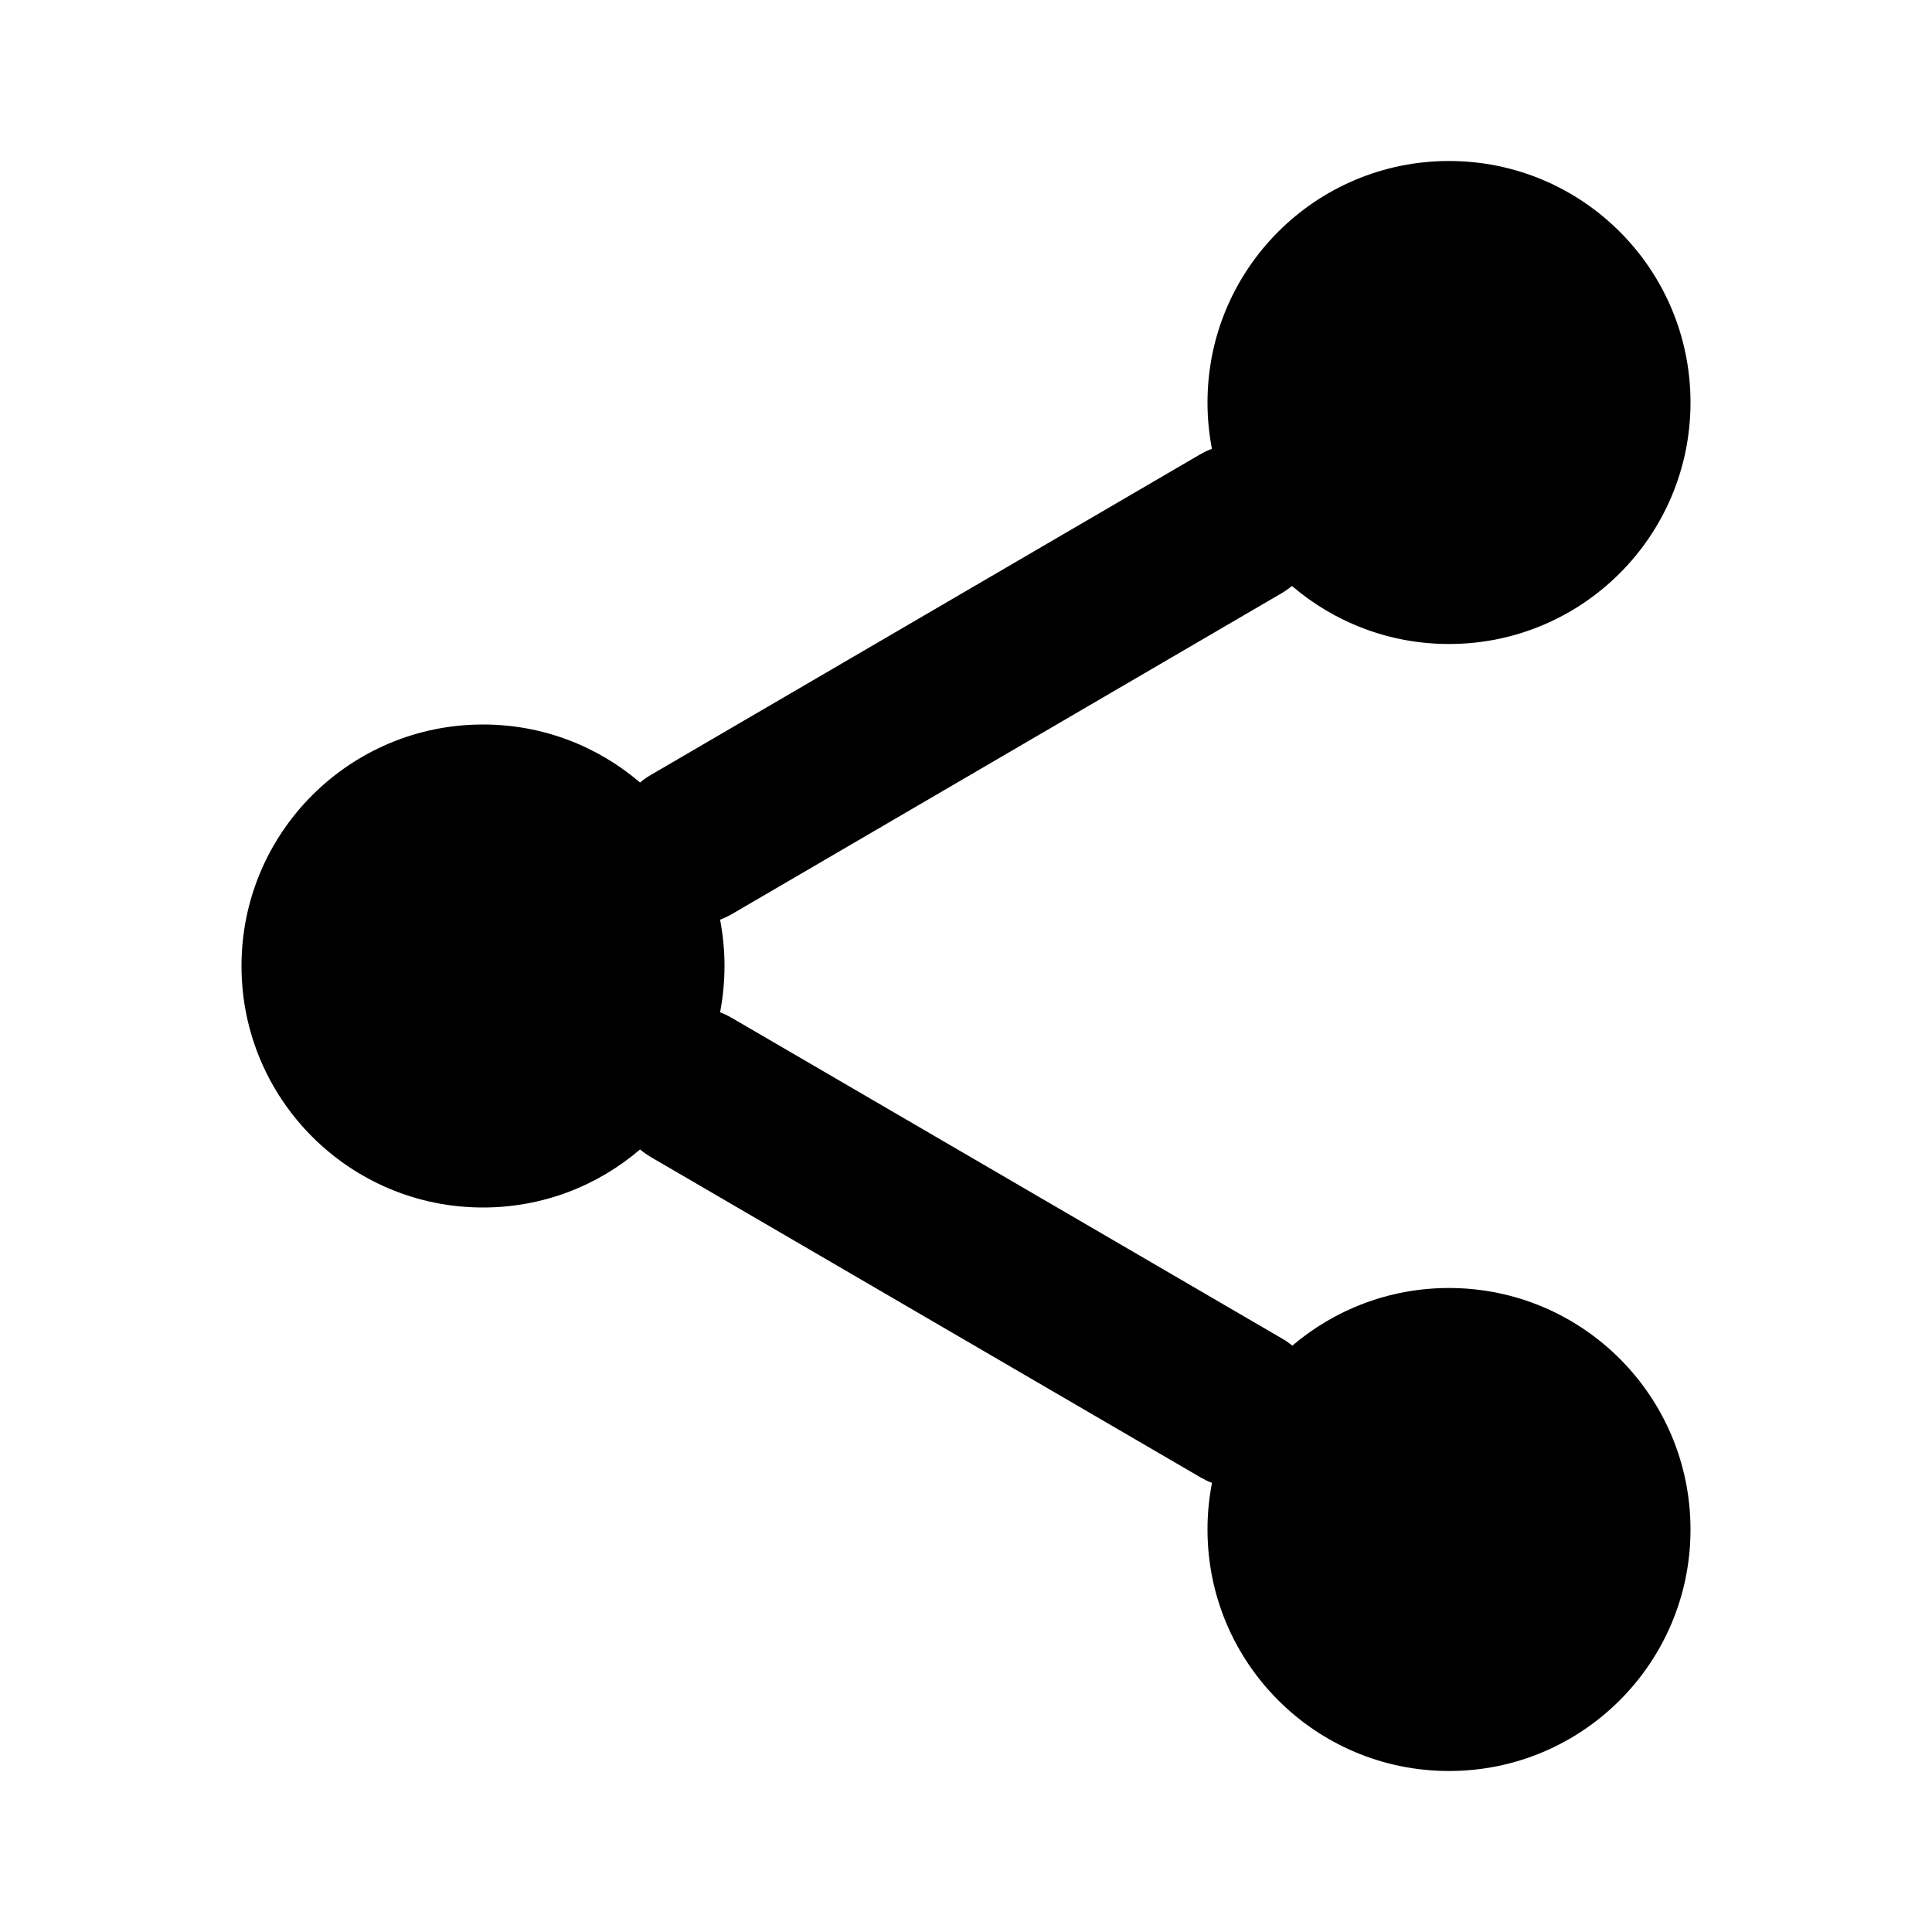
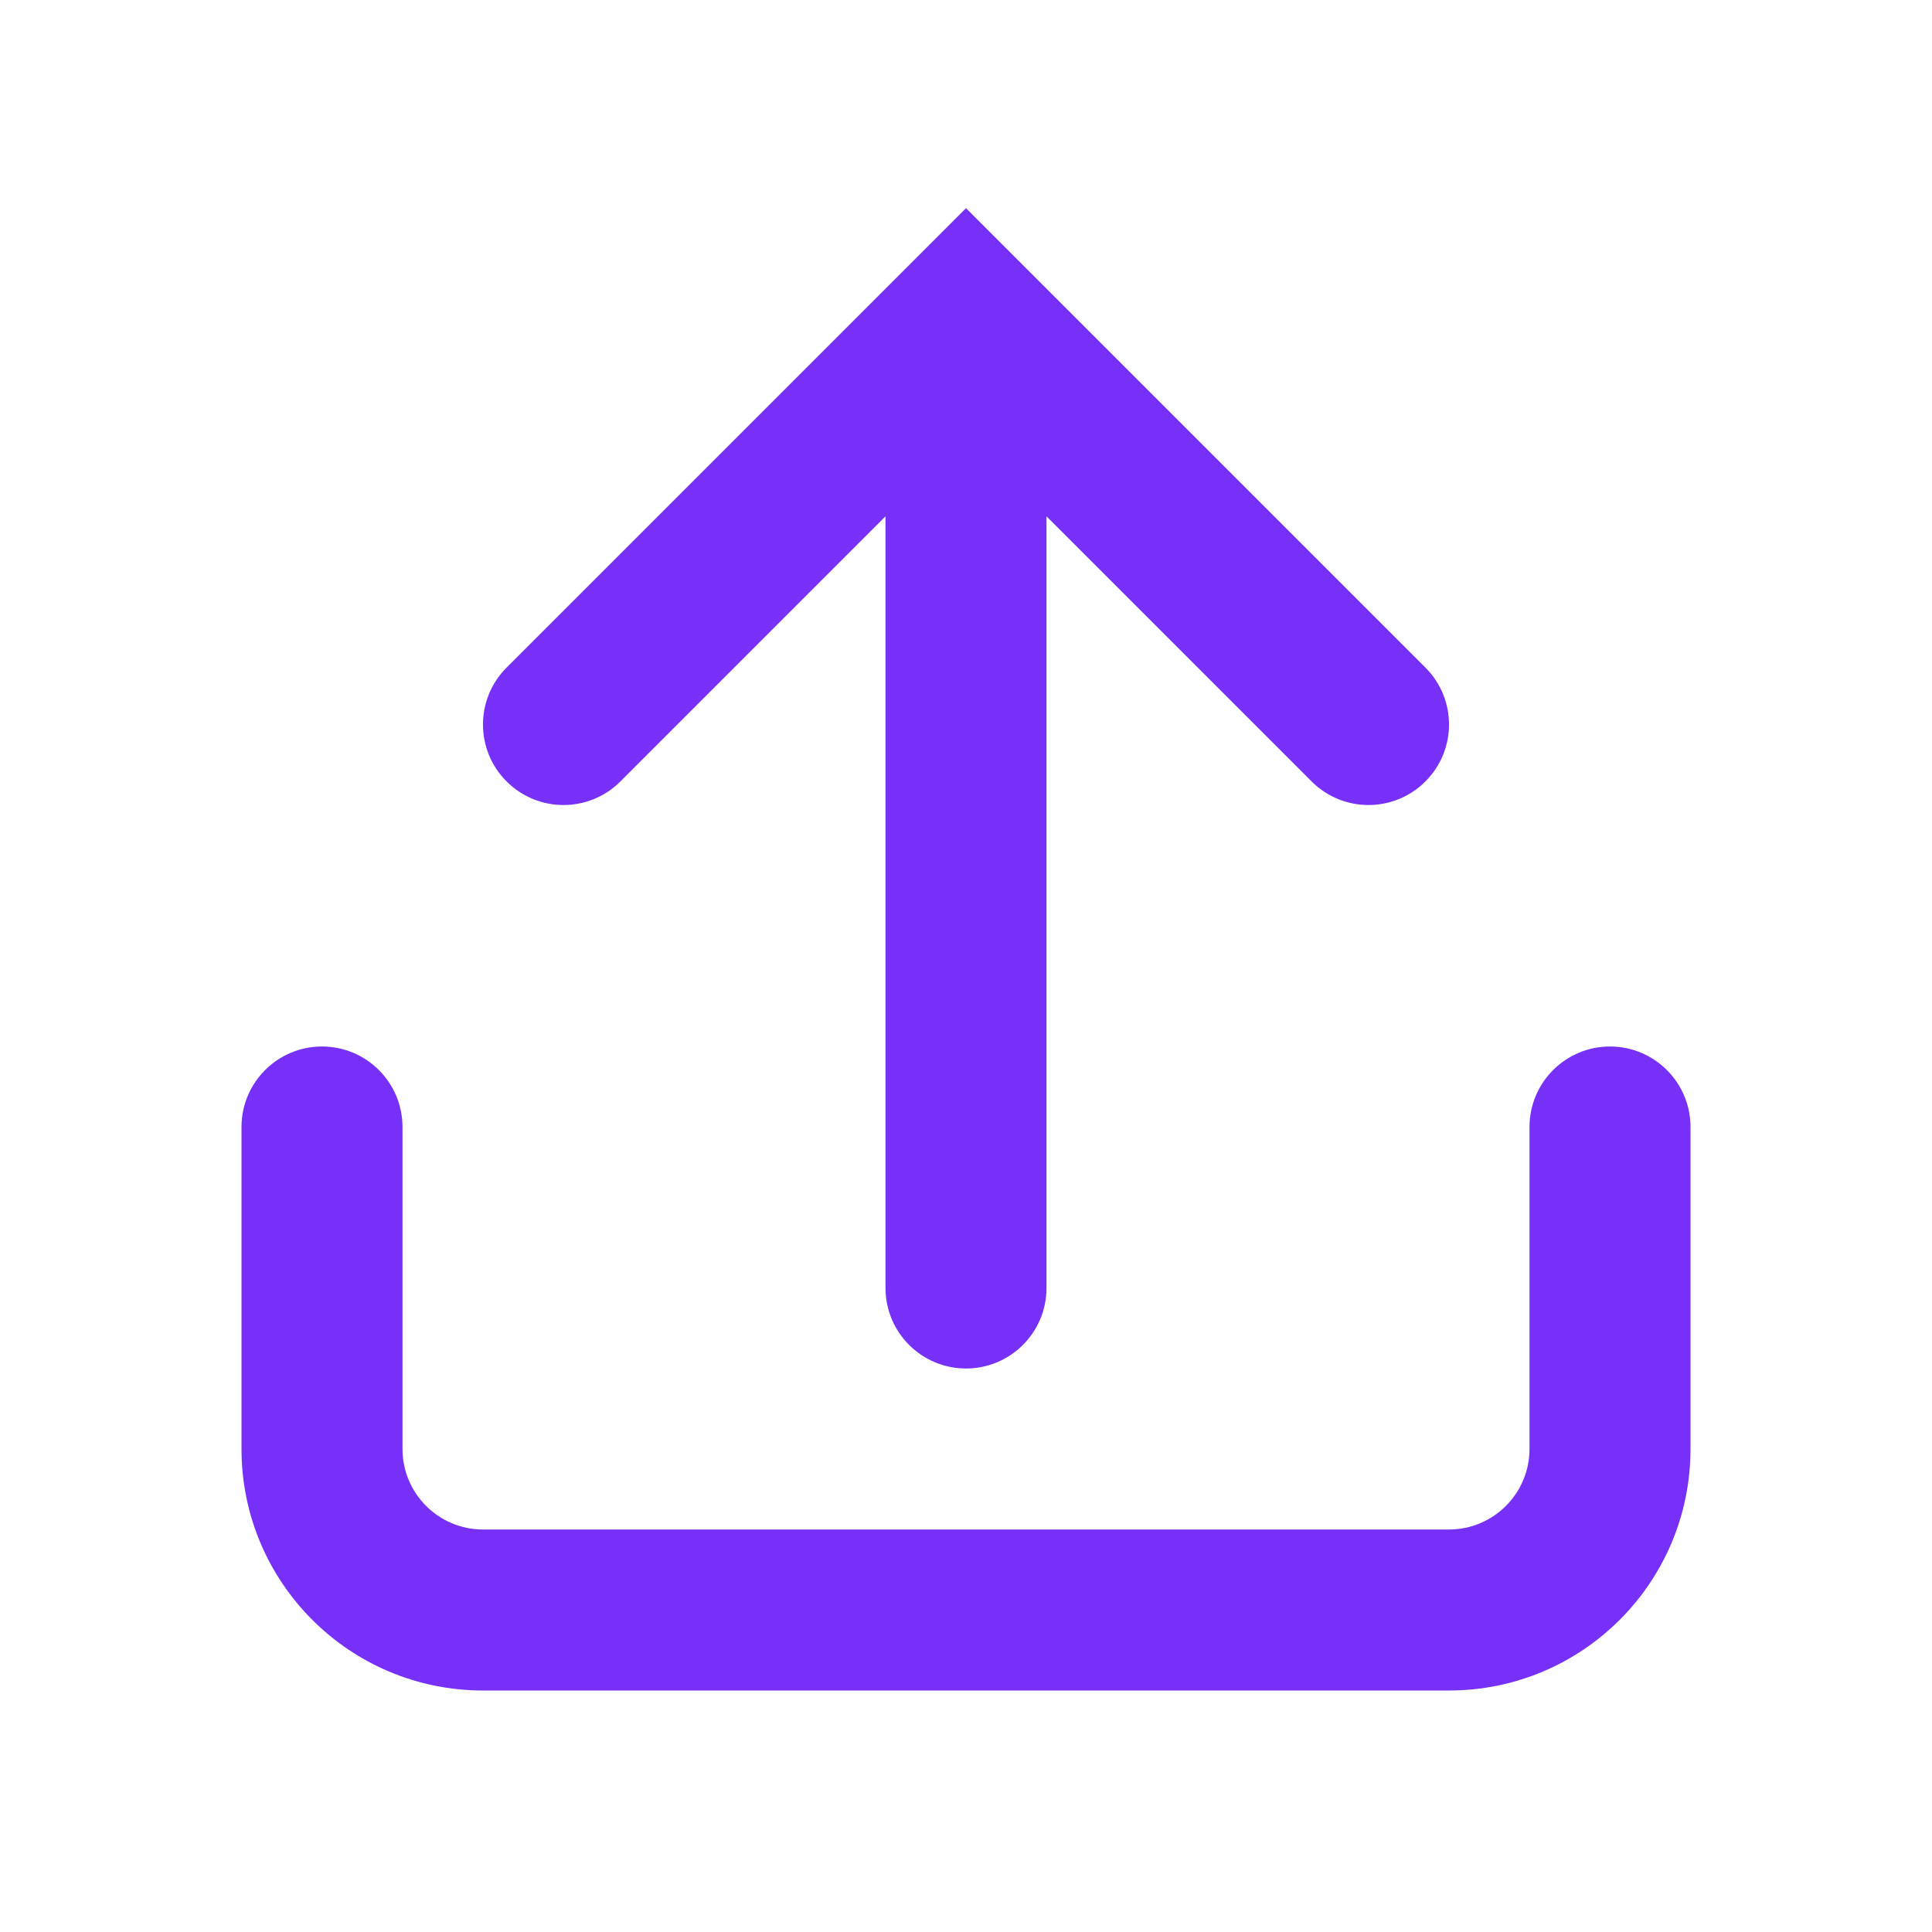
<svg xmlns="http://www.w3.org/2000/svg" width="24" height="24" viewBox="0 0 24 24" fill="none">
-   <path fill-rule="evenodd" clip-rule="evenodd" d="M18 8C19.657 8 21 6.657 21 5C21 3.343 19.657 2 18 2C16.343 2 15 3.343 15 5C15 5.197 15.019 5.389 15.055 5.575C15.004 5.594 14.954 5.618 14.906 5.646L8.086 9.626C8.037 9.654 7.992 9.686 7.951 9.721C7.426 9.271 6.745 9 6 9C4.343 9 3 10.343 3 12C3 13.657 4.343 15 6 15C6.745 15 7.426 14.729 7.951 14.279C7.993 14.314 8.038 14.345 8.086 14.374L14.916 18.354C14.962 18.38 15.008 18.403 15.056 18.421C15.019 18.608 15 18.802 15 19C15 20.657 16.343 22 18 22C19.657 22 21 20.657 21 19C21 17.343 19.657 16 18 16C17.258 16 16.578 16.27 16.054 16.716C16.014 16.683 15.97 16.653 15.923 16.626L9.093 12.646C9.045 12.618 8.995 12.594 8.945 12.575C8.981 12.389 9 12.197 9 12C9 11.803 8.981 11.611 8.945 11.425C8.996 11.405 9.045 11.382 9.094 11.354L15.914 7.373C15.962 7.345 16.007 7.314 16.049 7.279C16.574 7.728 17.255 8 18 8Z" fill="black" />
+   <path fill-rule="evenodd" clip-rule="evenodd" d="M16.293 9.707C16.683 10.098 17.317 10.098 17.707 9.707C18.098 9.317 18.098 8.684 17.707 8.293L12.707 3.293L12 2.586L11.293 3.293L6.293 8.293C5.902 8.684 5.902 9.317 6.293 9.707C6.683 10.098 7.317 10.098 7.707 9.707L11 6.414L11 16C11 16.552 11.448 17 12 17C12.552 17 13 16.552 13 16L13 6.414L16.293 9.707ZM5 14C5 13.448 4.552 13 4 13C3.448 13 3 13.448 3 14V18C3 19.657 4.343 21 6 21H18C19.657 21 21 19.657 21 18V14C21 13.448 20.552 13 20 13C19.448 13 19 13.448 19 14V18C19 18.552 18.552 19 18 19H6C5.448 19 5 18.552 5 18V14Z" fill="#7630F7" />
</svg>
